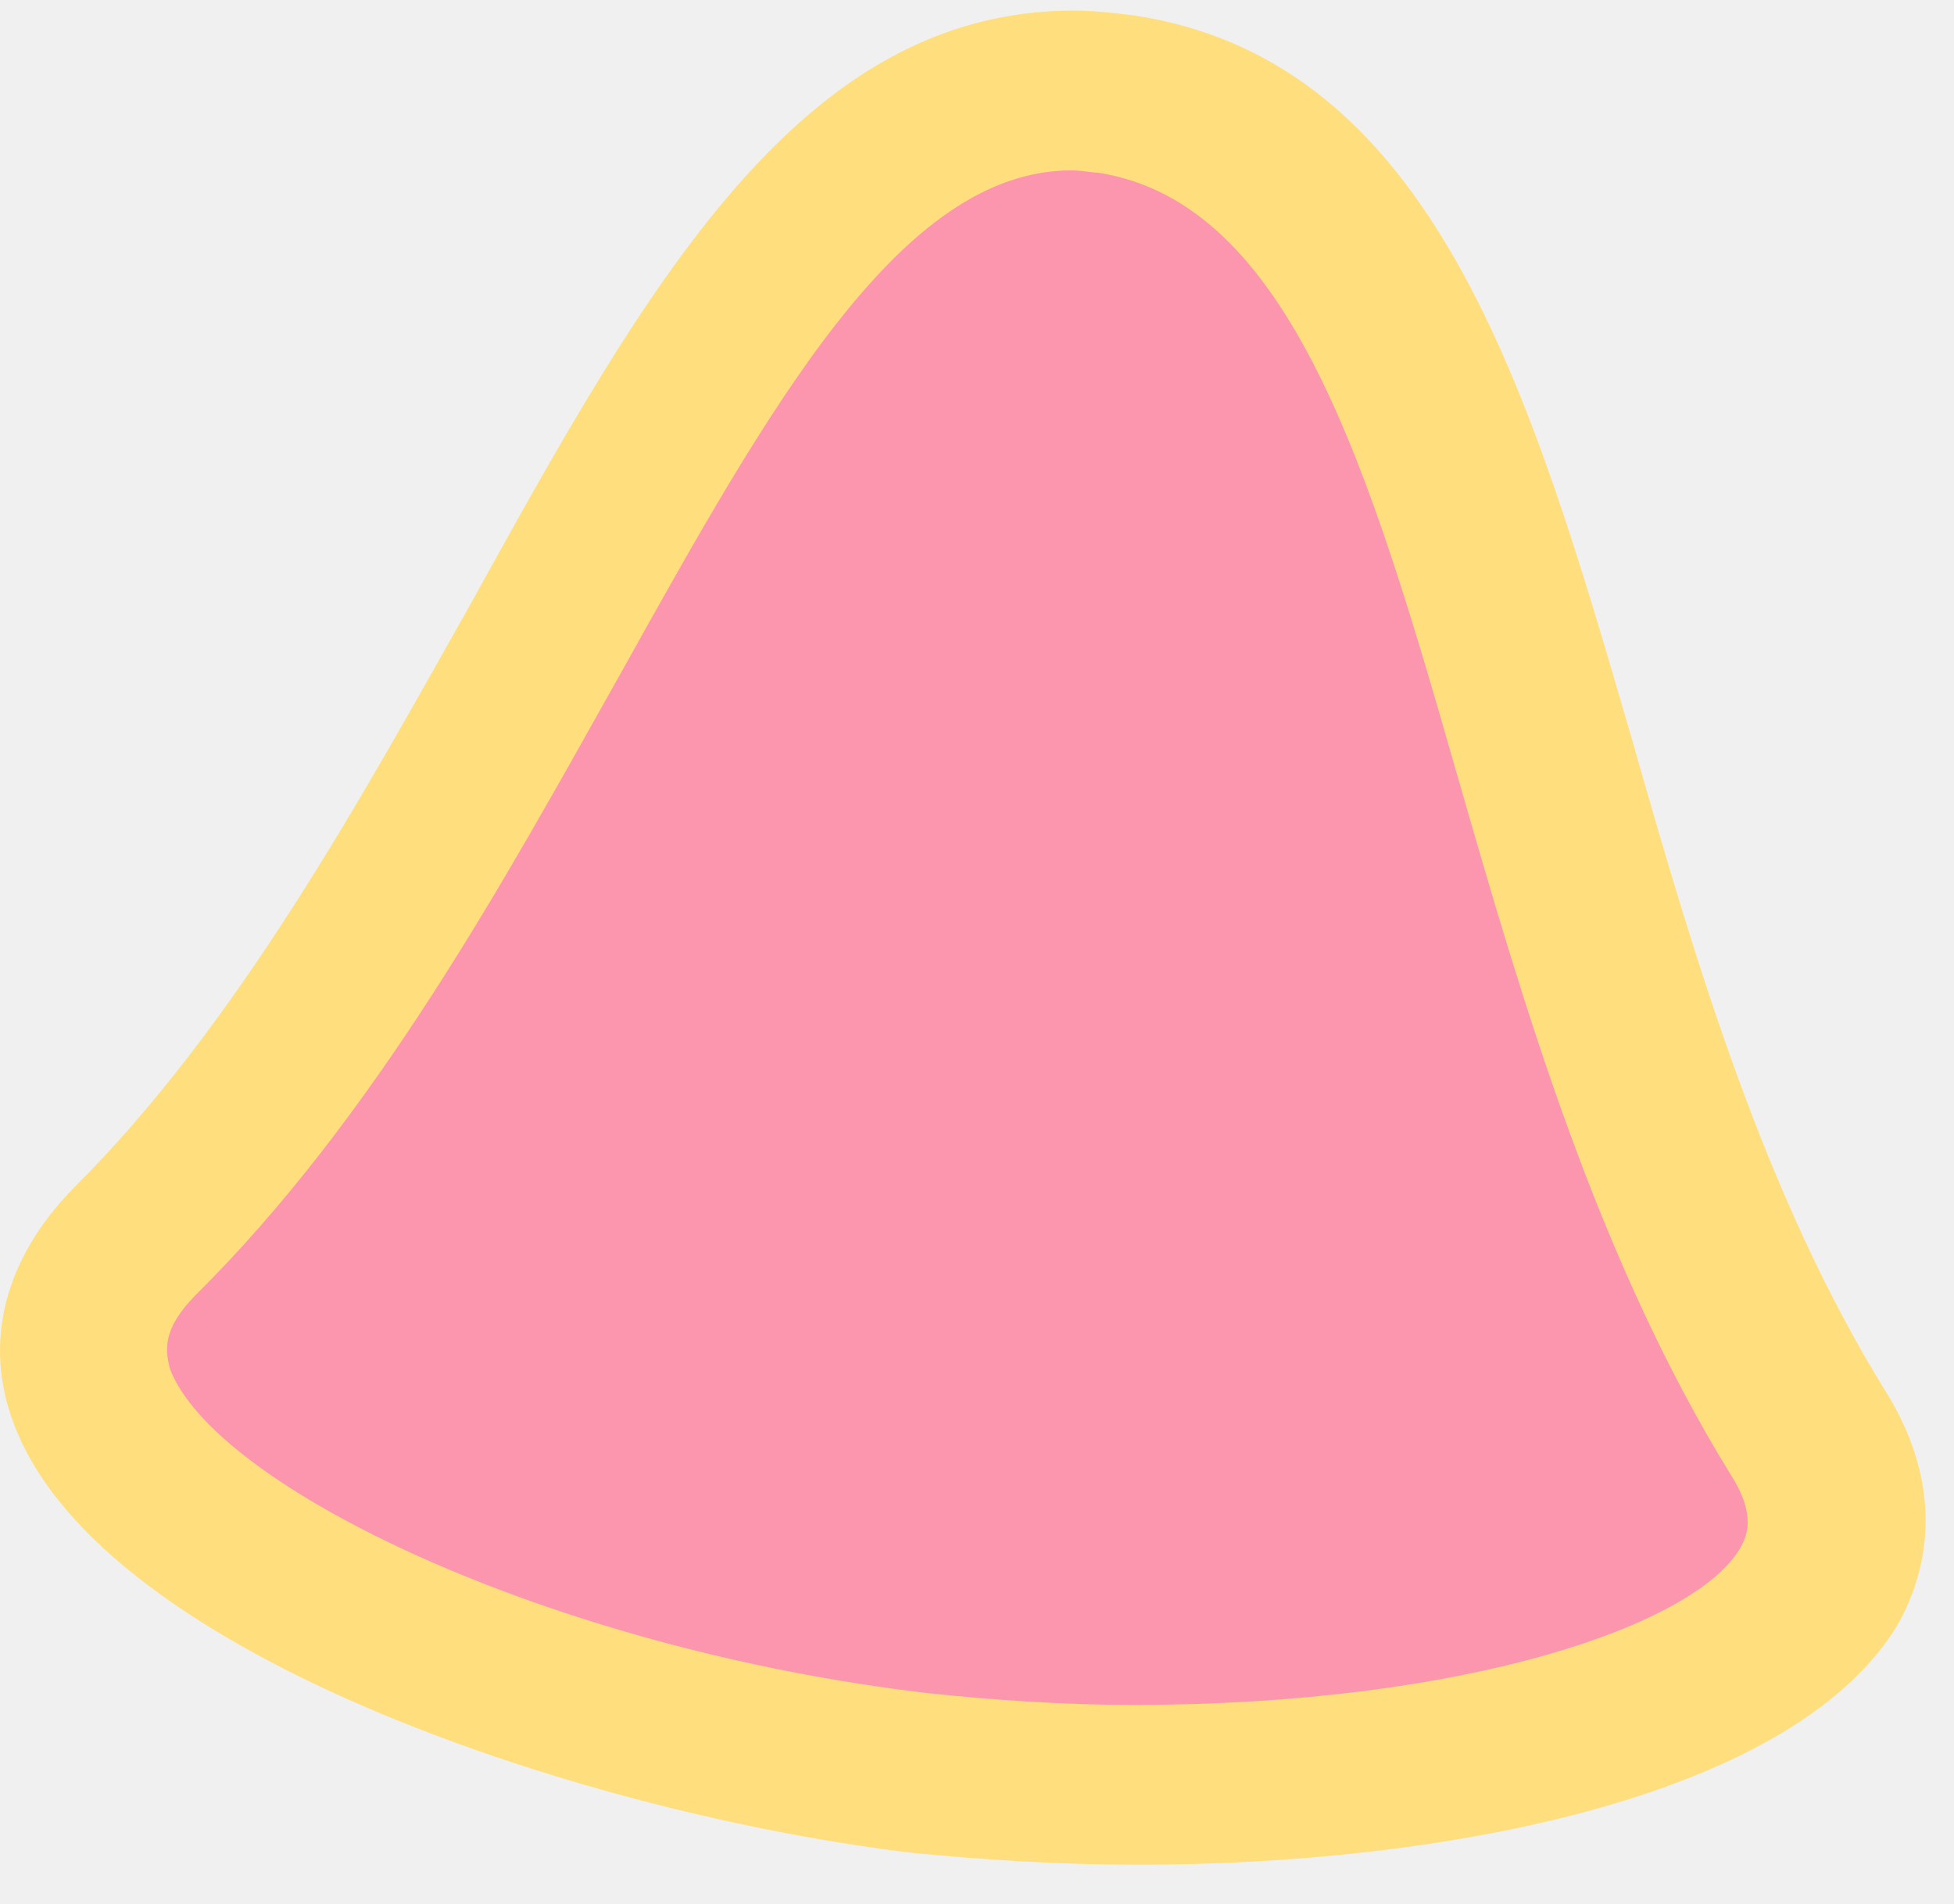
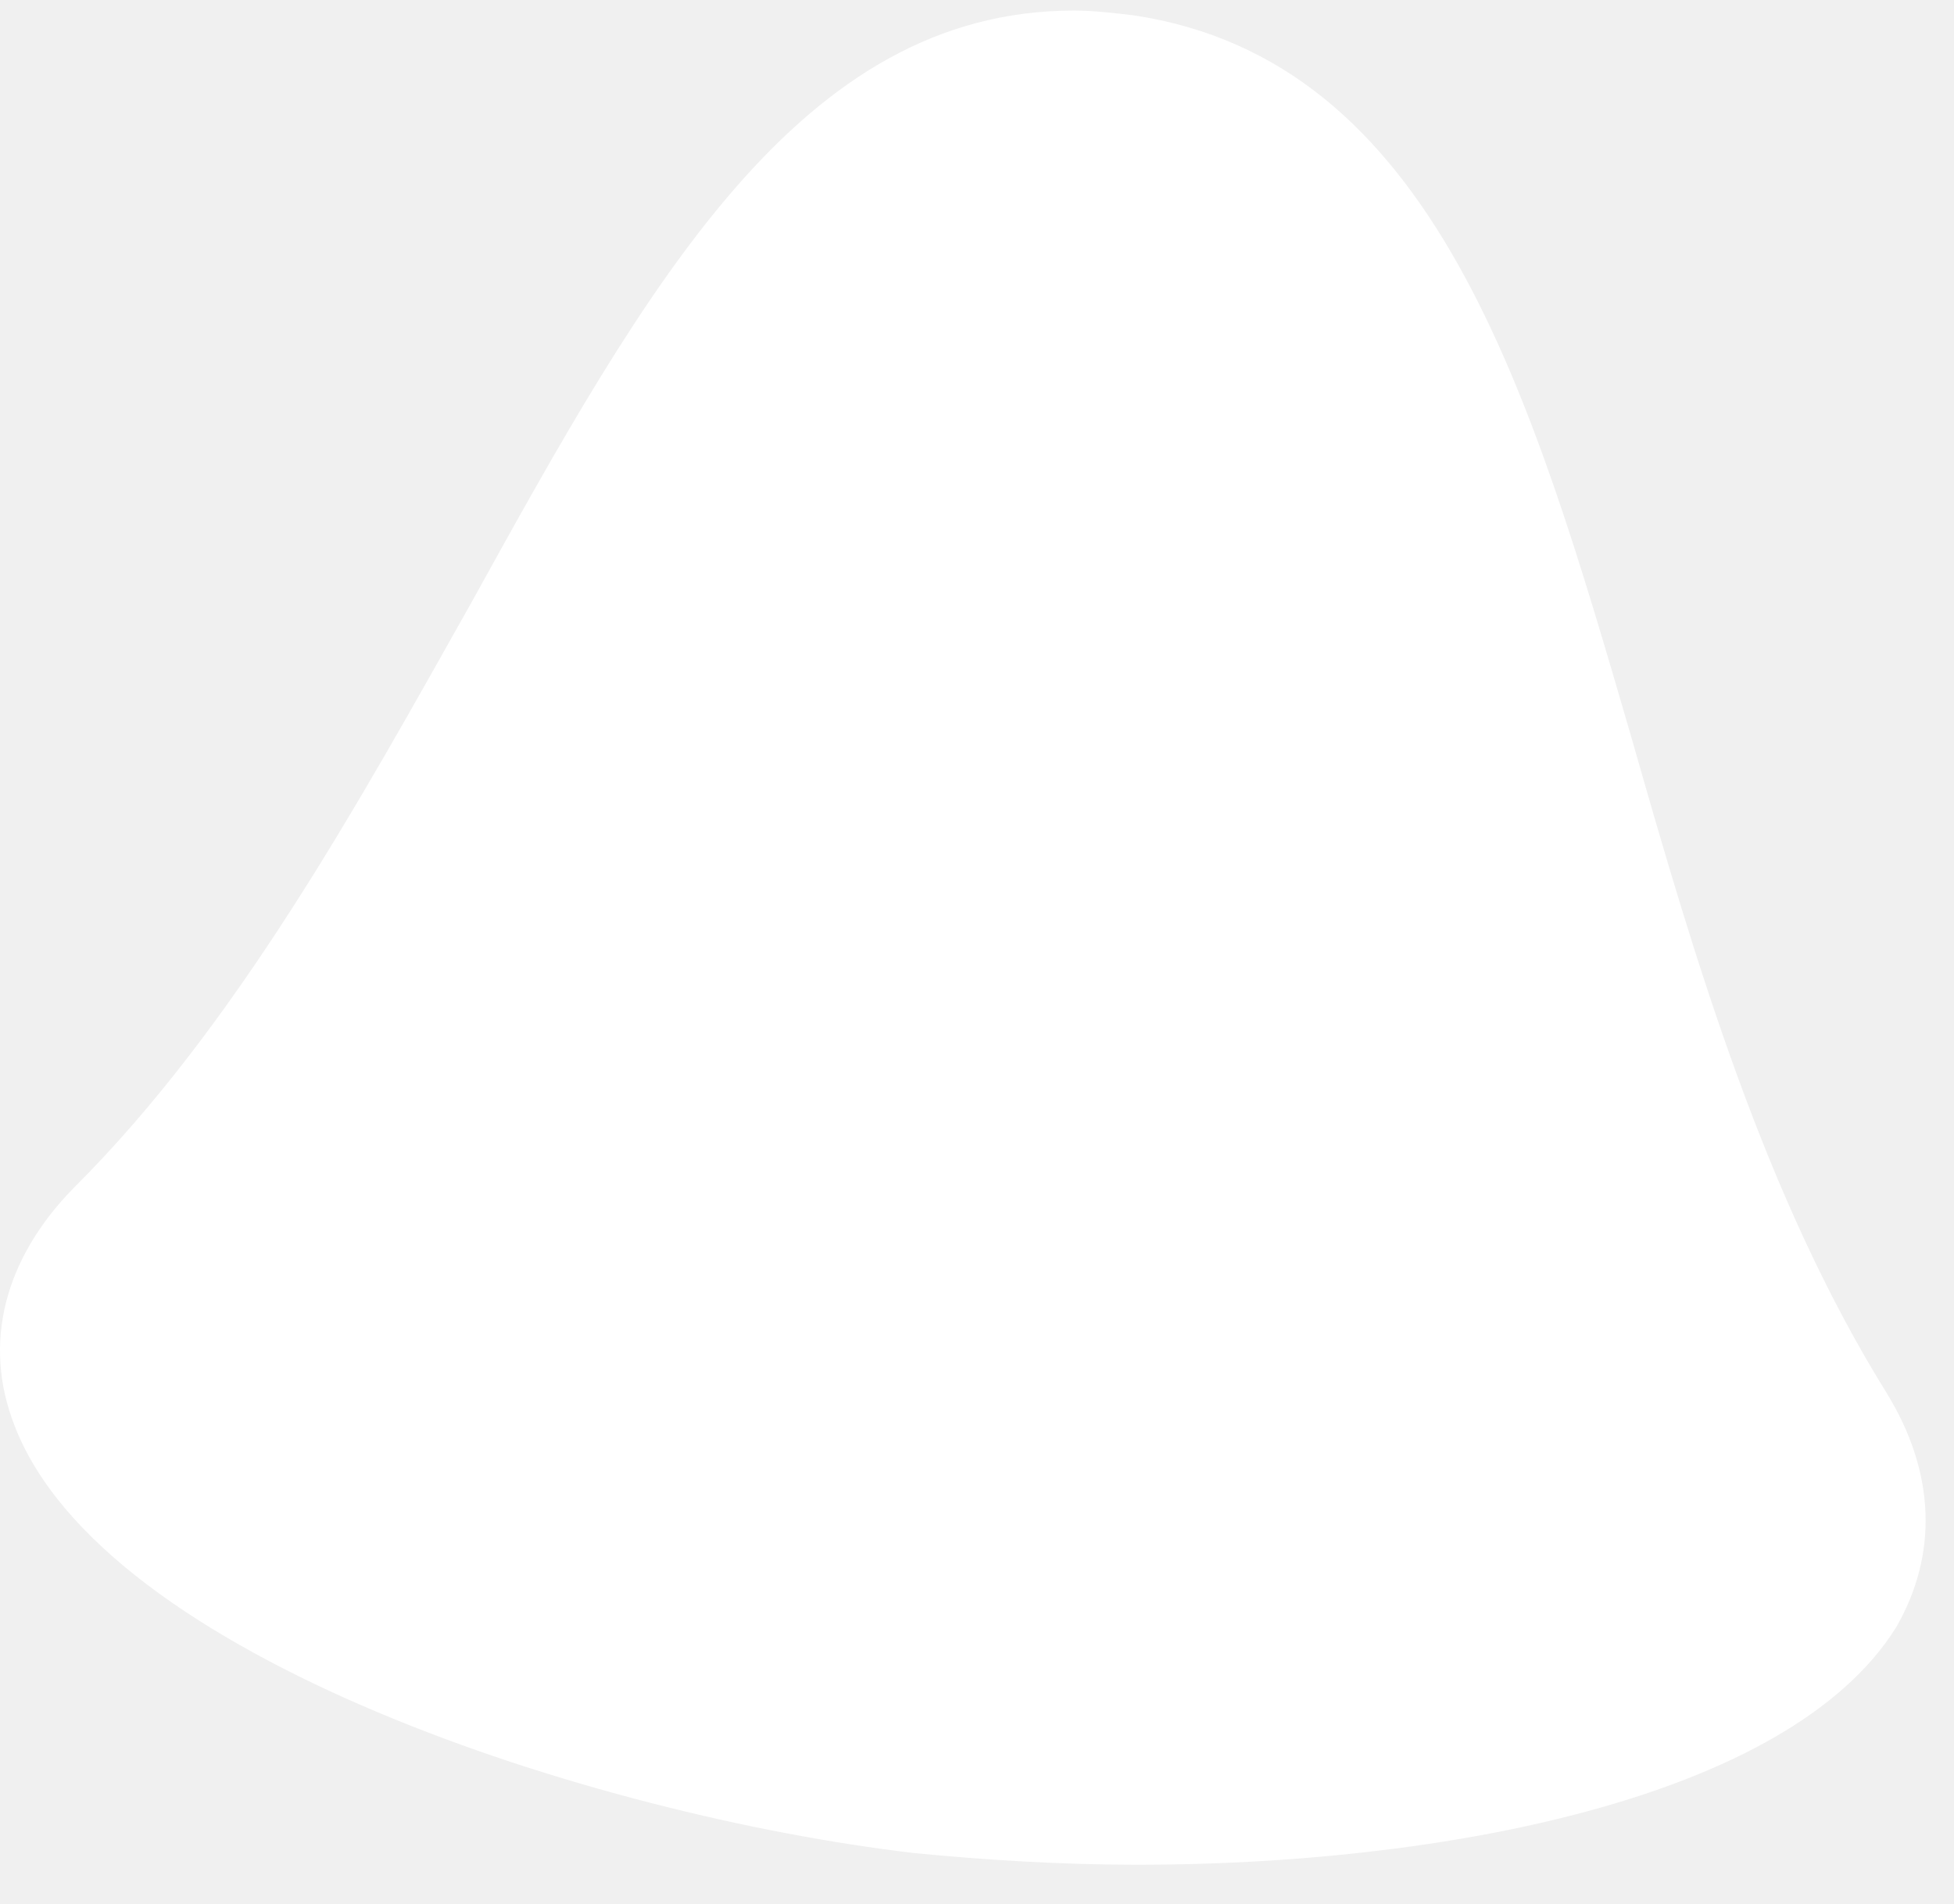
<svg xmlns="http://www.w3.org/2000/svg" width="39" height="38" viewBox="0 0 39 38" fill="none">
-   <path d="M18.377 35.388C27.593 36.467 39.422 33.934 36.12 28.634C29.713 18.269 30.501 3.119 22.27 1.9C14.088 0.68 11.279 16.158 2.654 24.788C-1.733 29.197 9.16 34.31 18.377 35.388Z" fill="#FC95AE" />
-   <path d="M22.714 37.218C21.186 37.218 19.658 37.124 18.229 36.983C11.87 36.233 2.062 33.09 0.288 28.447C-0.353 26.805 0.091 25.117 1.471 23.71C4.724 20.473 7.188 15.971 9.406 12.031C12.906 5.699 15.961 0.211 21.432 0.211C21.827 0.211 22.221 0.258 22.615 0.305C28.628 1.196 30.551 7.81 32.571 14.751C33.853 19.254 35.233 23.897 37.648 27.79C38.634 29.385 38.683 31.026 37.845 32.48C35.677 35.951 28.628 37.218 22.714 37.218ZM21.383 3.401C17.982 3.401 15.37 8.091 12.363 13.485C10.047 17.612 7.484 22.302 3.886 25.867C3.245 26.524 3.294 26.946 3.393 27.321C4.28 29.666 10.934 32.903 18.524 33.794C19.855 33.934 21.235 34.028 22.615 34.028C29.269 34.028 33.853 32.434 34.74 30.886C34.839 30.698 35.085 30.276 34.543 29.432C31.881 25.117 30.403 20.051 29.121 15.595C27.347 9.404 25.77 4.057 21.925 3.448C21.827 3.448 21.58 3.401 21.383 3.401Z" fill="#FFDE7E" />
+   <path d="M18.377 35.388C27.593 36.467 39.422 33.934 36.12 28.634C29.713 18.269 30.501 3.119 22.27 1.9C14.088 0.68 11.279 16.158 2.654 24.788C-1.733 29.197 9.16 34.31 18.377 35.388Z" fill="white" />
+   <path d="M22.714 37.218C21.186 37.218 19.658 37.124 18.229 36.983C11.87 36.233 2.062 33.09 0.288 28.447C-0.353 26.805 0.091 25.117 1.471 23.71C4.724 20.473 7.188 15.971 9.406 12.031C12.906 5.699 15.961 0.211 21.432 0.211C21.827 0.211 22.221 0.258 22.615 0.305C28.628 1.196 30.551 7.81 32.571 14.751C33.853 19.254 35.233 23.897 37.648 27.79C38.634 29.385 38.683 31.026 37.845 32.48C35.677 35.951 28.628 37.218 22.714 37.218ZM21.383 3.401C17.982 3.401 15.37 8.091 12.363 13.485C10.047 17.612 7.484 22.302 3.886 25.867C3.245 26.524 3.294 26.946 3.393 27.321C4.28 29.666 10.934 32.903 18.524 33.794C19.855 33.934 21.235 34.028 22.615 34.028C29.269 34.028 33.853 32.434 34.74 30.886C34.839 30.698 35.085 30.276 34.543 29.432C31.881 25.117 30.403 20.051 29.121 15.595C27.347 9.404 25.77 4.057 21.925 3.448C21.827 3.448 21.58 3.401 21.383 3.401Z" fill="white" />
</svg>
